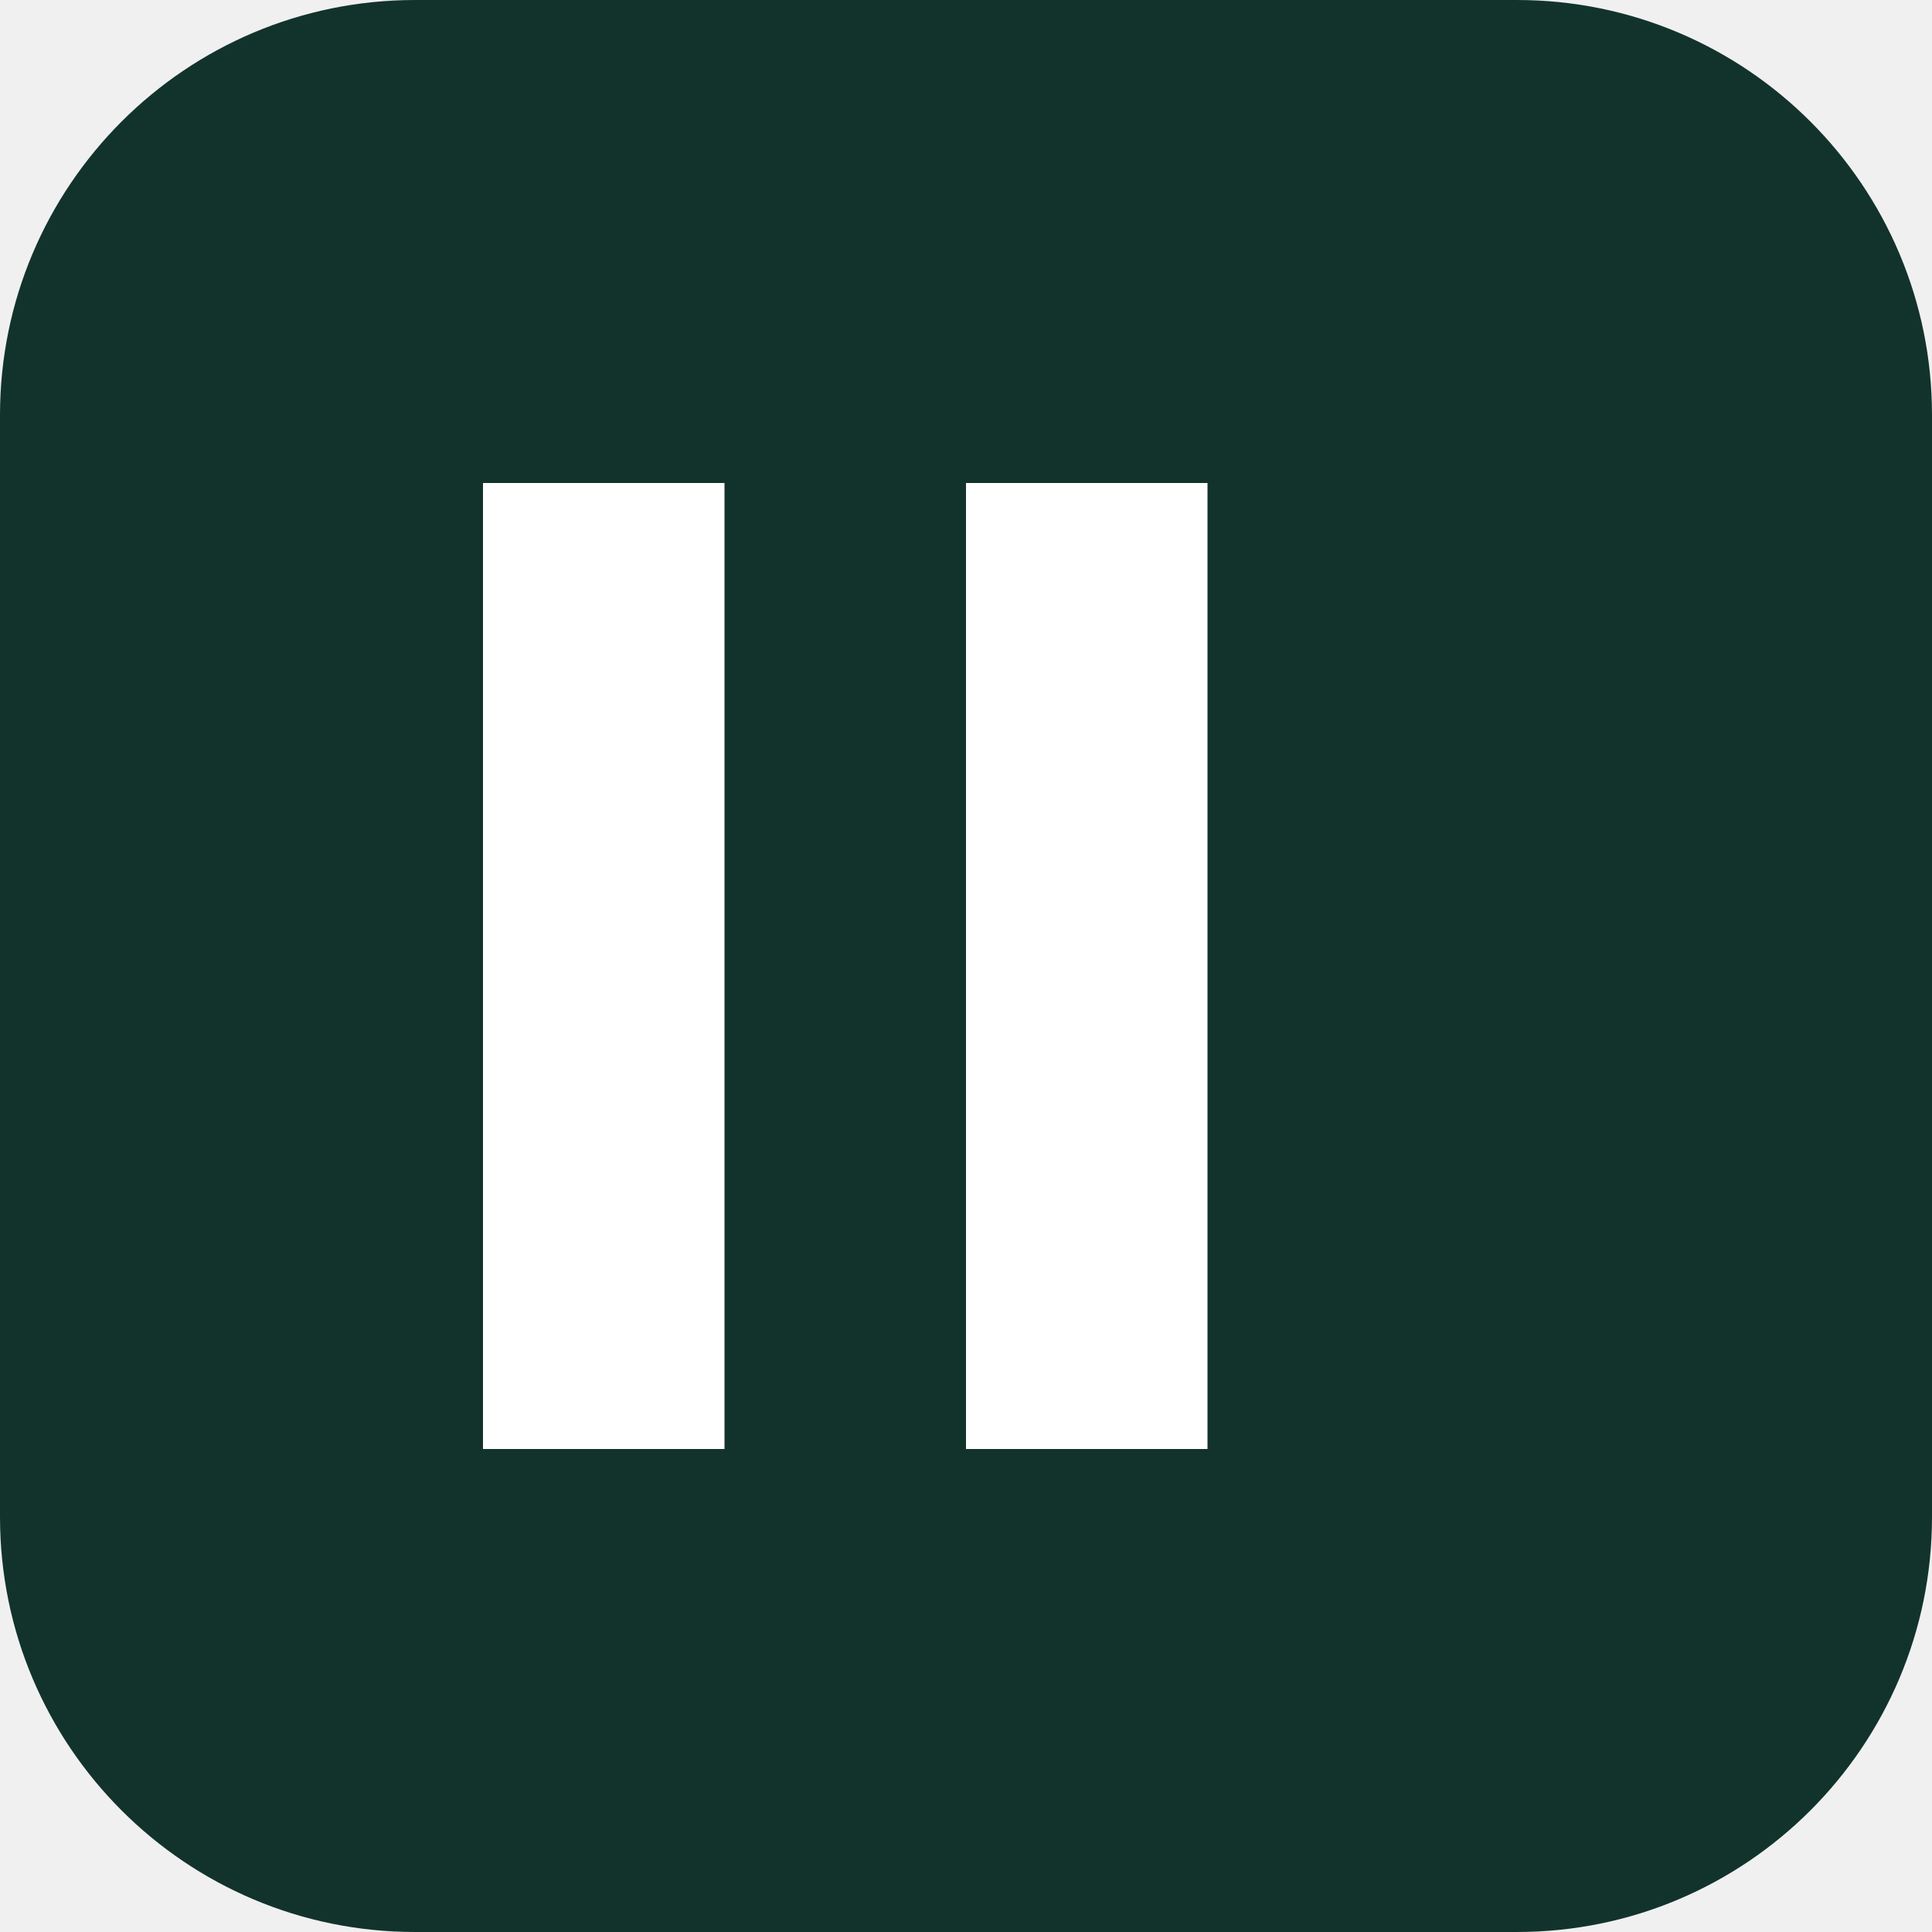
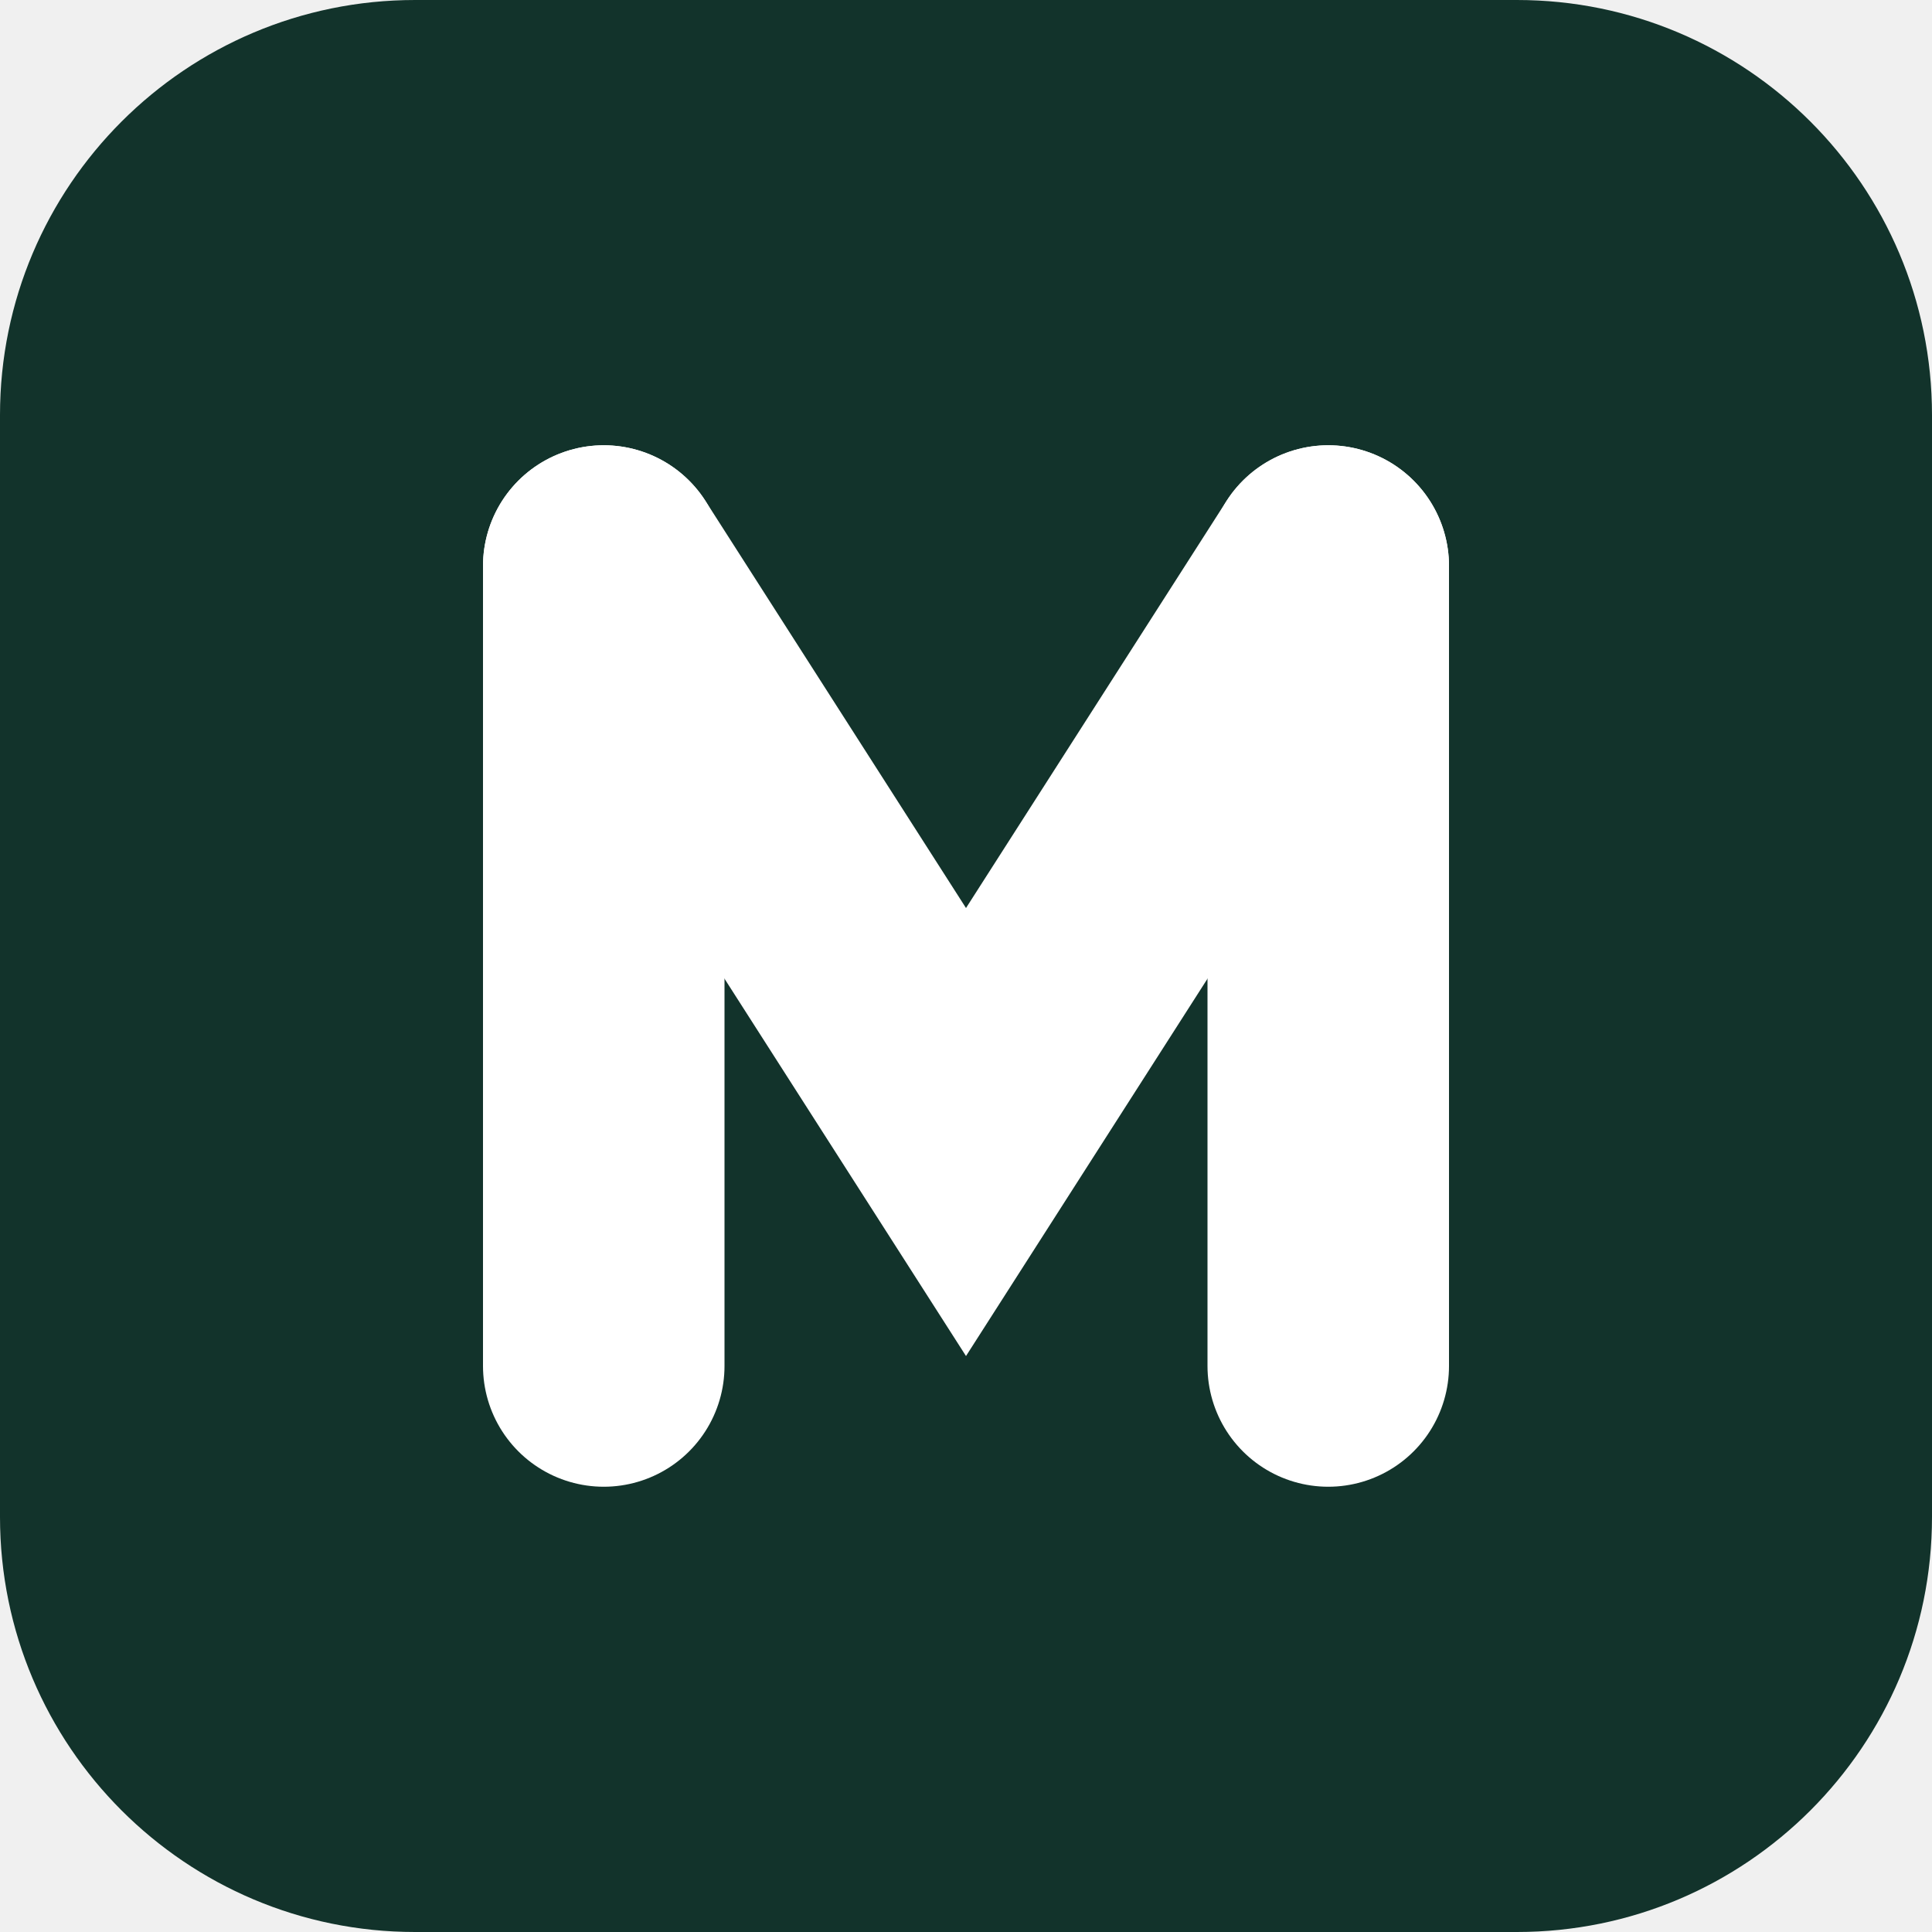
<svg xmlns="http://www.w3.org/2000/svg" viewBox="0 0 1024 1024">
  <rect width="1024" height="1024" fill="#12332B" rx="220" ry="220" />
-   <path d="M 256 256 L 256 768 L 384 768 L 384 512 L 512 512 L 512 768 L 640 768 L 640 256 L 512 256 L 512 512 L 384 512 L 384 256 Z" fill="#ffffff" />
+   <g fill="none" stroke="#ffffff" stroke-width="128" stroke-linecap="round">
+     <path d="M320 300 V724" />
+     <path d="M320 300 L512 600 L704 300" />
+     <path d="M704 300 V724" />
+   </g>
</svg>
